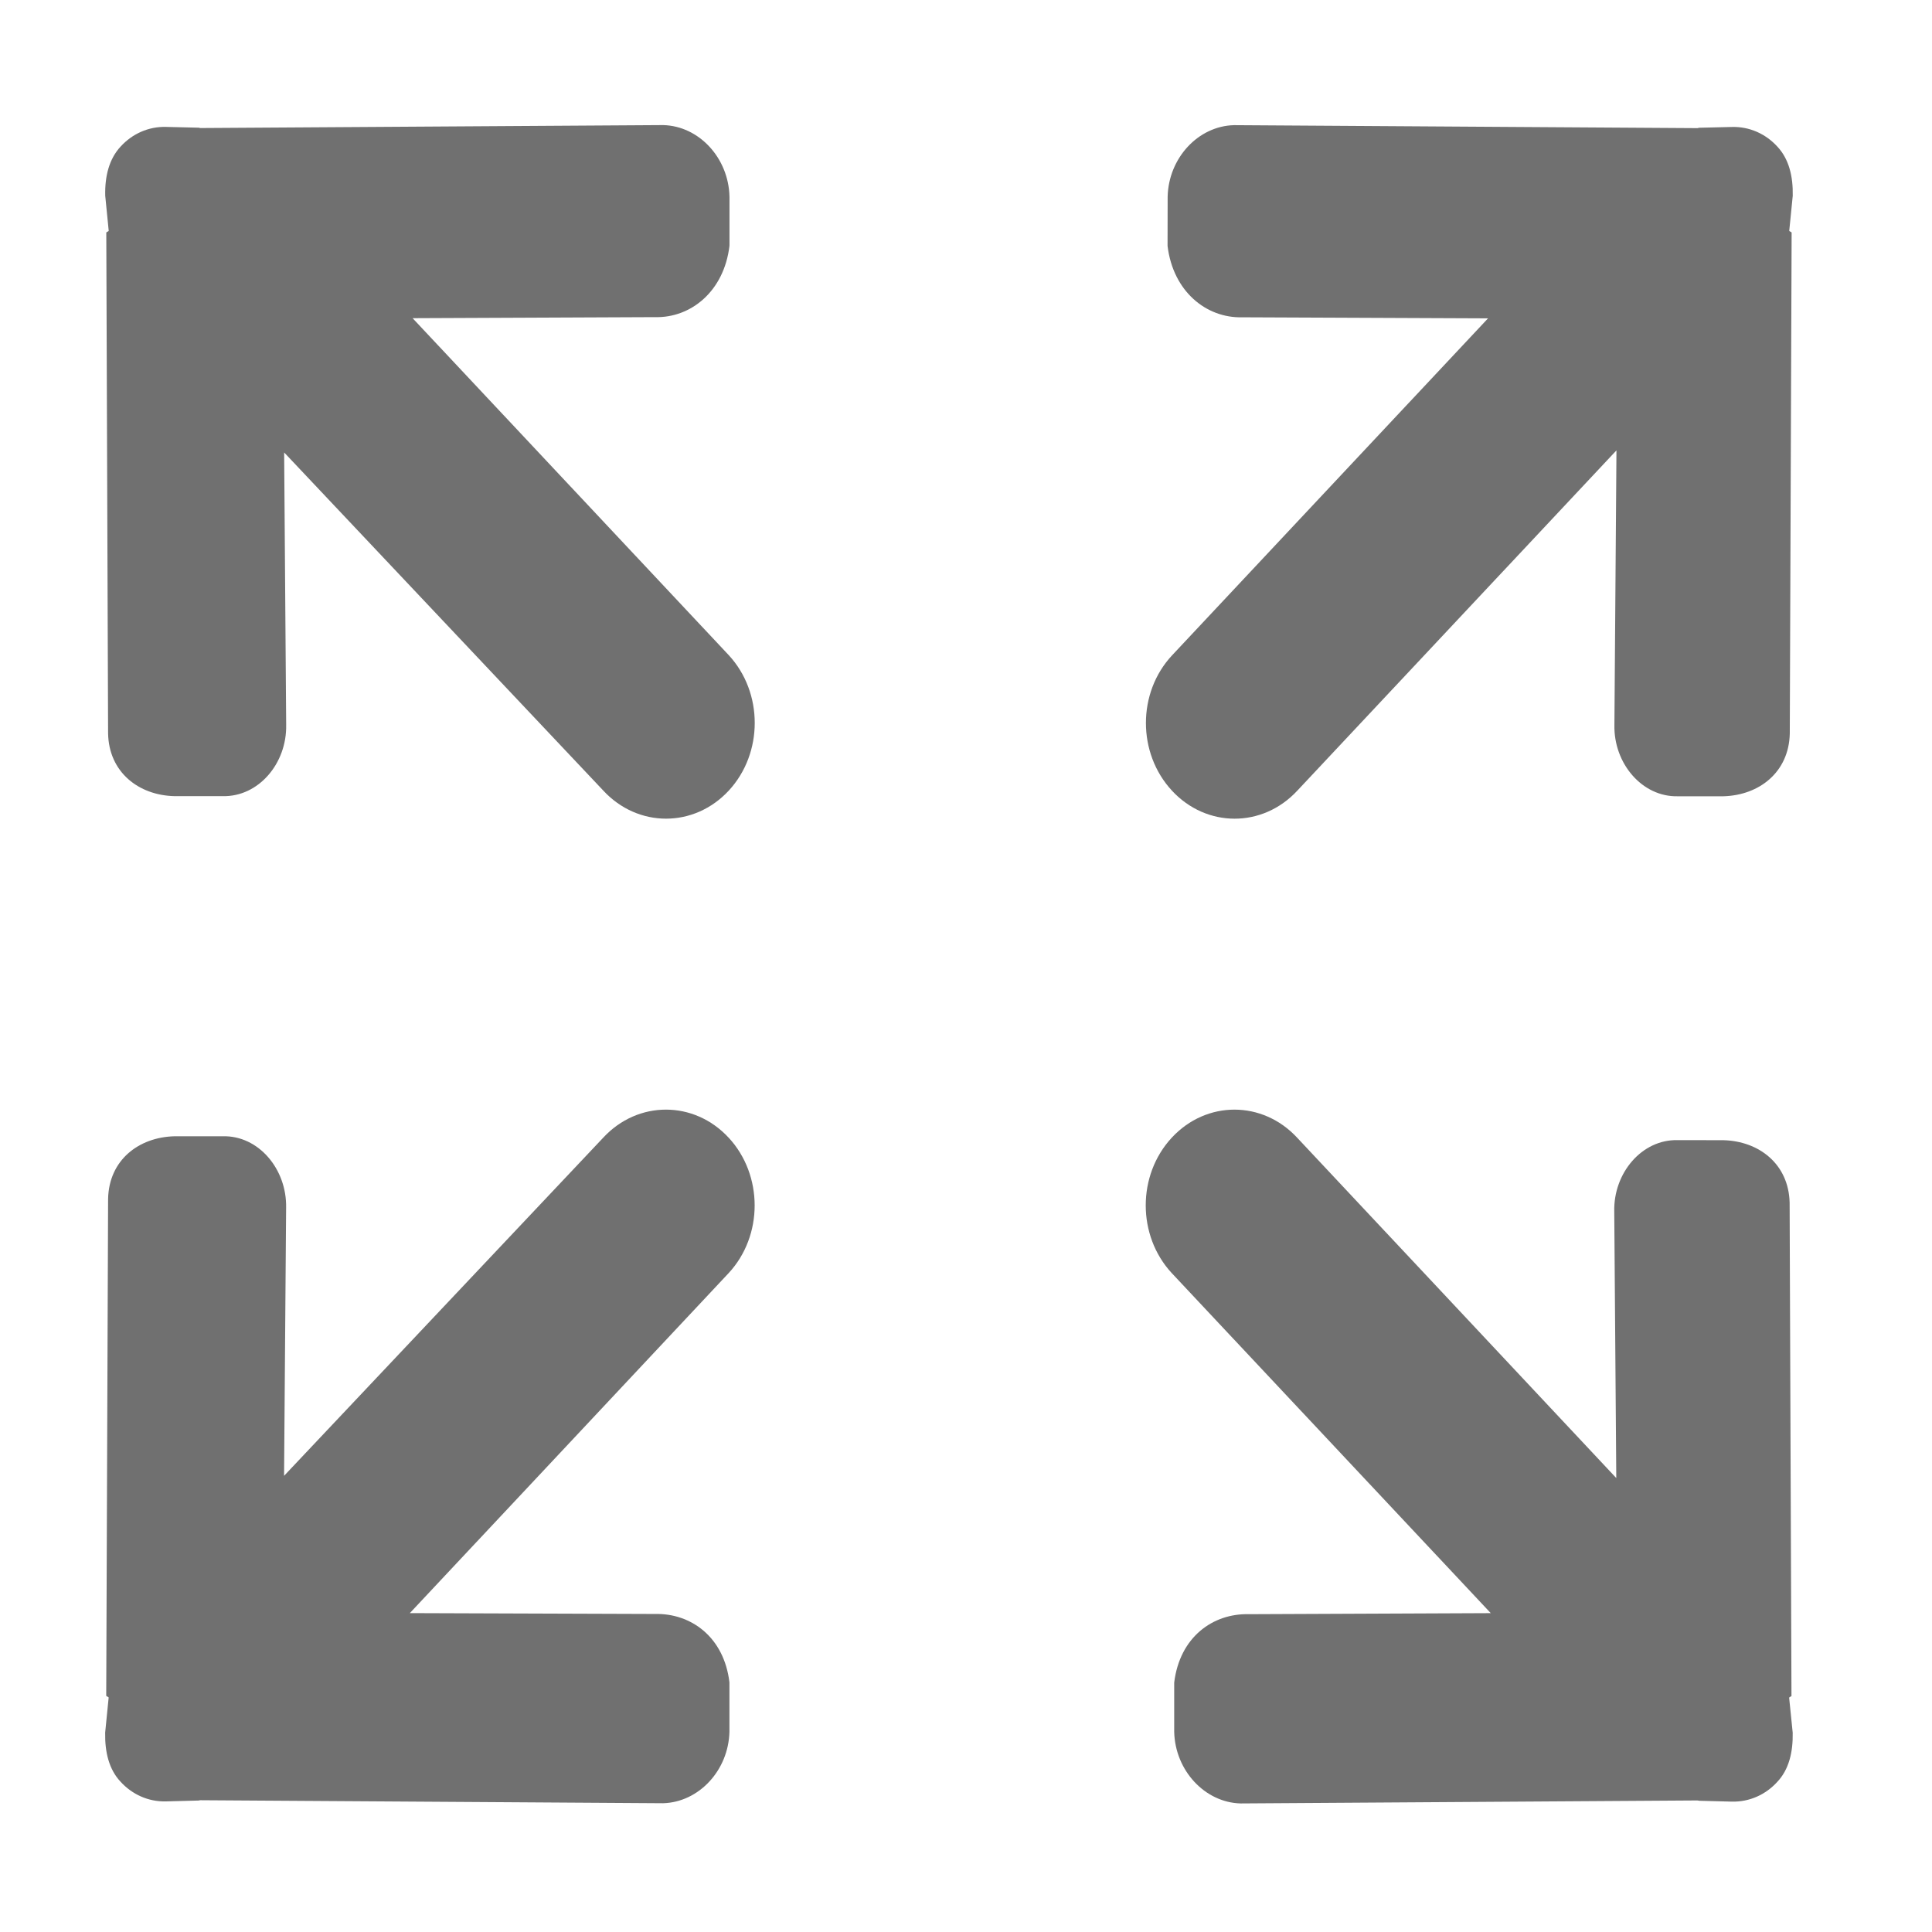
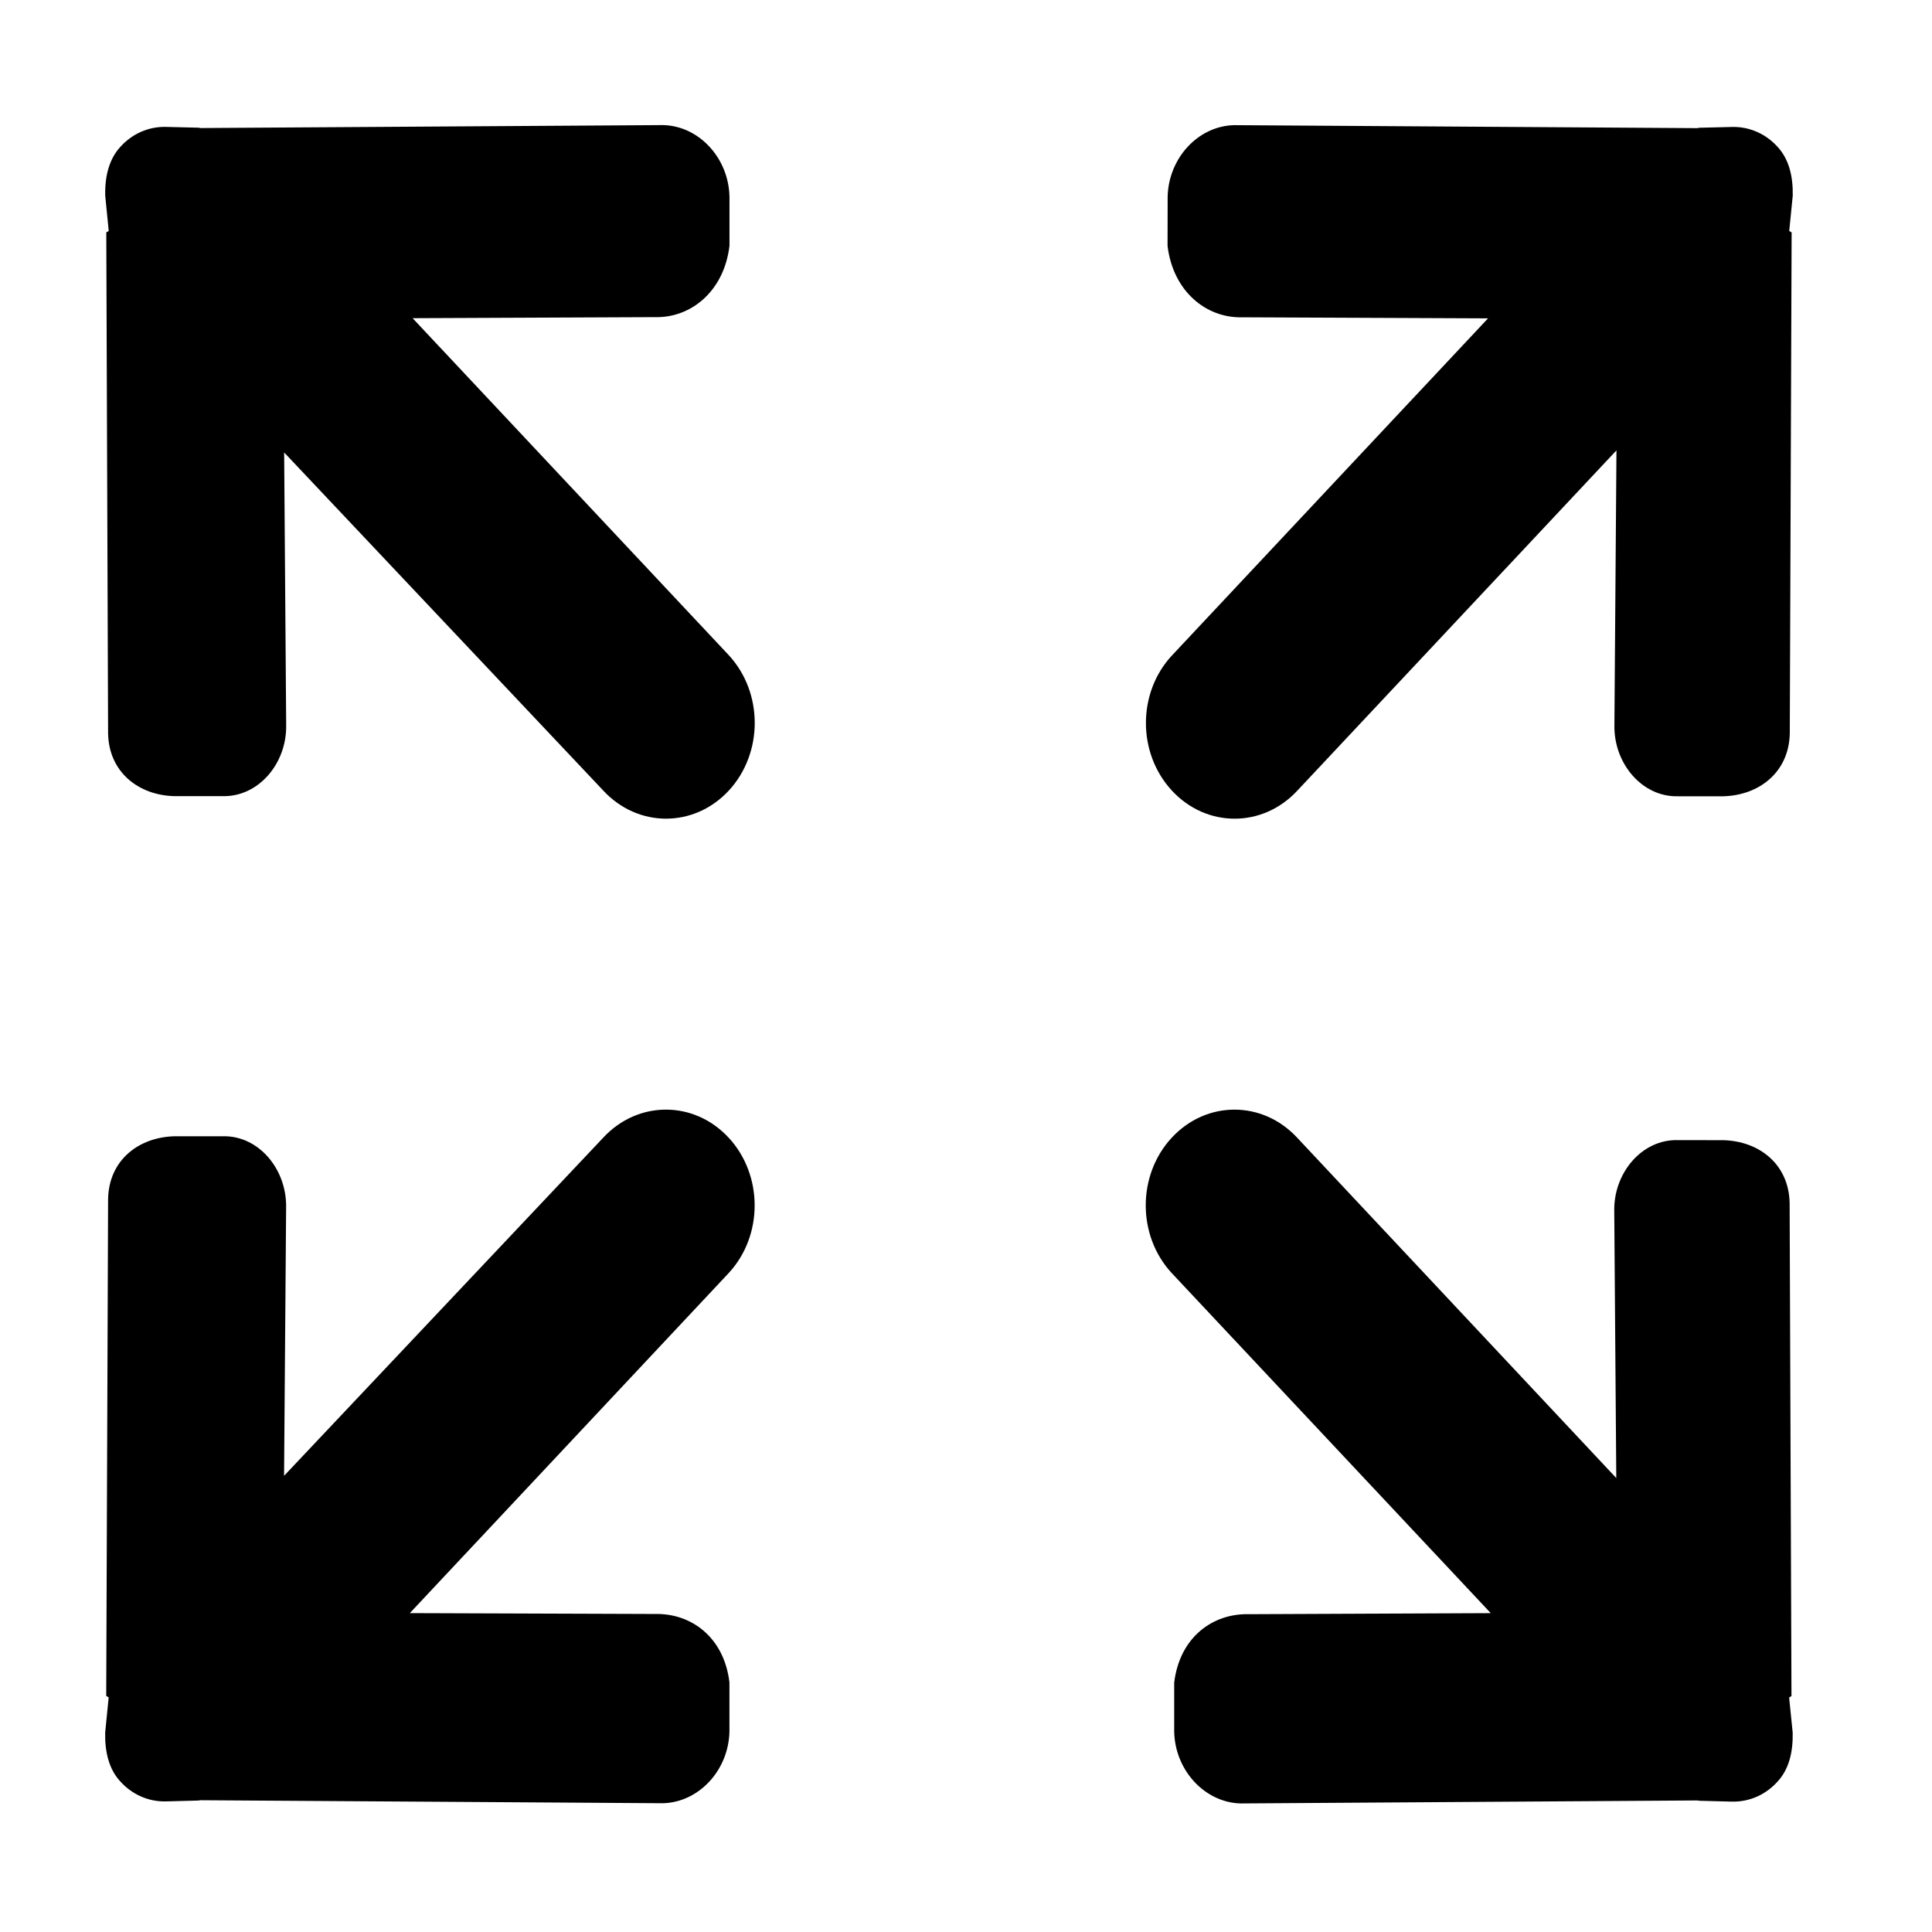
<svg xmlns="http://www.w3.org/2000/svg" t="1551792297932" class="icon" style="" viewBox="0 0 1024 1024" version="1.1" p-id="2488" width="24" height="24">
  <defs>
    <style type="text/css" />
  </defs>
-   <path d="M218.689 168.645l-0.013 0 0-0.014L218.689 168.645l128.457-0.557c19.004 0.509 36.624-13.658 39.493-37.807L386.639 104.197c-0.475-20.504-16.169-37.443-35.159-37.897l-245.311 1.562c-0.371-0.041-0.606-0.186-0.935-0.186l-17.194-0.412c-9.494-0.248-18.012 3.757-24.088 10.39-6.151 6.591-8.429 15.798-8.18 26.09l1.844 18.563c0 0.371-1.28 0.613-1.28 1.025l0.957 265.45c0.412 20.455 16.121 32.737 35.166 33.191l25.553 0c19.004 0.454 34.092-17.359 33.666-37.787l-1.073-144.37 169.153 179.212c18.378 19.843 48.128 19.843 66.519 0 18.329-19.836 18.329-51.898 0-71.755L218.689 168.645z" p-id="2489" fill="#707070" />
-   <path d="M948.294 899.895c-0.035-0.46 1.238-0.722 1.238-1.073l-0.014-0.007-0.977-261.363c-0.482-20.442-16.183-32.675-35.186-33.129l-24.163-0.035c-18.934-0.468-34.085 17.386-33.603 37.849l1.073 141.253L687.536 603.017c-18.405-19.85-48.107-19.85-66.499 0-18.363 19.836-18.363 51.898 0 71.735l169.104 180.25-128.297 0.551c-18.989-0.454-36.576 12.116-39.493 36.273l0 26.083c0.482 20.496 16.238 37.443 35.179 37.951l242.16-1.582c0.392 0 0.612 0.165 0.97 0.165l17.173 0.454c9.495 0.24 18.054-3.764 24.115-10.417 6.212-6.53 8.407-15.763 8.222-26.063L948.294 899.895z" p-id="2490" fill="#707070" />
-   <path d="M386.225 603.01l-0.014 0c-18.363-19.849-48.141-19.849-66.506 0L150.561 782.214l1.087-142.12c0.413-20.496-14.675-38.365-33.61-37.849l-25.574 0c-19.052 0.51-34.745 12.687-35.172 33.184l-0.991 263.323c0 0.371 1.286 0.613 1.286 1.025l-1.844 18.522c-0.207 10.3 2.009 19.54 8.167 26.063 6.068 6.654 14.634 10.658 24.067 10.416l17.208-0.454c0.358 0 0.578-0.165 0.97-0.165l245.291 1.589c18.989-0.523 34.712-17.456 35.172-37.959l0-26.077c-2.862-24.157-20.482-36.72-39.438-36.273l-129.956-0.454 169.001-180.244C404.568 654.97 404.568 622.846 386.225 603.01z" p-id="2491" fill="#707070" />
-   <path d="M941.984 77.653c-6.068-6.632-14.634-10.637-24.115-10.355l-17.153 0.412c-0.386 0-0.613 0.144-0.991 0.207L654.064 66.334c-19.017 0.475-34.704 17.415-35.186 37.91l-0.048 26.09c2.917 24.191 20.565 38.302 39.486 37.842l130.368 0.557L621.182 347.382c-18.418 19.753-18.418 51.815-0.048 71.652l0 0.007c18.378 19.843 48.093 19.843 66.491 0l169.132-180.327-1.087 145.471c-0.462 20.434 14.697 38.31 33.618 37.856l24.163 0c18.989-0.523 34.69-12.757 35.172-33.197l0.977-265.512c0-0.412-1.259-0.661-1.259-1.033l1.851-18.563C950.392 93.449 948.183 84.238 941.984 77.653z" p-id="2492" fill="#707070" />
+   <path d="M218.689 168.645l-0.013 0 0-0.014L218.689 168.645l128.457-0.557c19.004 0.509 36.624-13.658 39.493-37.807L386.639 104.197c-0.475-20.504-16.169-37.443-35.159-37.897l-245.311 1.562c-0.371-0.041-0.606-0.186-0.935-0.186l-17.194-0.412c-9.494-0.248-18.012 3.757-24.088 10.39-6.151 6.591-8.429 15.798-8.18 26.09l1.844 18.563c0 0.371-1.28 0.613-1.28 1.025l0.957 265.45c0.412 20.455 16.121 32.737 35.166 33.191l25.553 0c19.004 0.454 34.092-17.359 33.666-37.787l-1.073-144.37 169.153 179.212c18.378 19.843 48.128 19.843 66.519 0 18.329-19.836 18.329-51.898 0-71.755L218.689 168.645z" p-id="2489" />
+   <path d="M948.294 899.895c-0.035-0.46 1.238-0.722 1.238-1.073l-0.014-0.007-0.977-261.363c-0.482-20.442-16.183-32.675-35.186-33.129l-24.163-0.035c-18.934-0.468-34.085 17.386-33.603 37.849l1.073 141.253L687.536 603.017c-18.405-19.85-48.107-19.85-66.499 0-18.363 19.836-18.363 51.898 0 71.735l169.104 180.25-128.297 0.551c-18.989-0.454-36.576 12.116-39.493 36.273l0 26.083c0.482 20.496 16.238 37.443 35.179 37.951l242.16-1.582c0.392 0 0.612 0.165 0.97 0.165l17.173 0.454c9.495 0.24 18.054-3.764 24.115-10.417 6.212-6.53 8.407-15.763 8.222-26.063L948.294 899.895z" p-id="2490" />
+   <path d="M386.225 603.01l-0.014 0c-18.363-19.849-48.141-19.849-66.506 0L150.561 782.214l1.087-142.12c0.413-20.496-14.675-38.365-33.61-37.849l-25.574 0c-19.052 0.51-34.745 12.687-35.172 33.184l-0.991 263.323c0 0.371 1.286 0.613 1.286 1.025l-1.844 18.522c-0.207 10.3 2.009 19.54 8.167 26.063 6.068 6.654 14.634 10.658 24.067 10.416l17.208-0.454c0.358 0 0.578-0.165 0.97-0.165l245.291 1.589c18.989-0.523 34.712-17.456 35.172-37.959l0-26.077c-2.862-24.157-20.482-36.72-39.438-36.273l-129.956-0.454 169.001-180.244C404.568 654.97 404.568 622.846 386.225 603.01z" p-id="2491" />
+   <path d="M941.984 77.653c-6.068-6.632-14.634-10.637-24.115-10.355l-17.153 0.412c-0.386 0-0.613 0.144-0.991 0.207L654.064 66.334c-19.017 0.475-34.704 17.415-35.186 37.91l-0.048 26.09c2.917 24.191 20.565 38.302 39.486 37.842l130.368 0.557L621.182 347.382c-18.418 19.753-18.418 51.815-0.048 71.652l0 0.007c18.378 19.843 48.093 19.843 66.491 0l169.132-180.327-1.087 145.471c-0.462 20.434 14.697 38.31 33.618 37.856l24.163 0c18.989-0.523 34.69-12.757 35.172-33.197l0.977-265.512c0-0.412-1.259-0.661-1.259-1.033l1.851-18.563C950.392 93.449 948.183 84.238 941.984 77.653z" p-id="2492" />
</svg>
